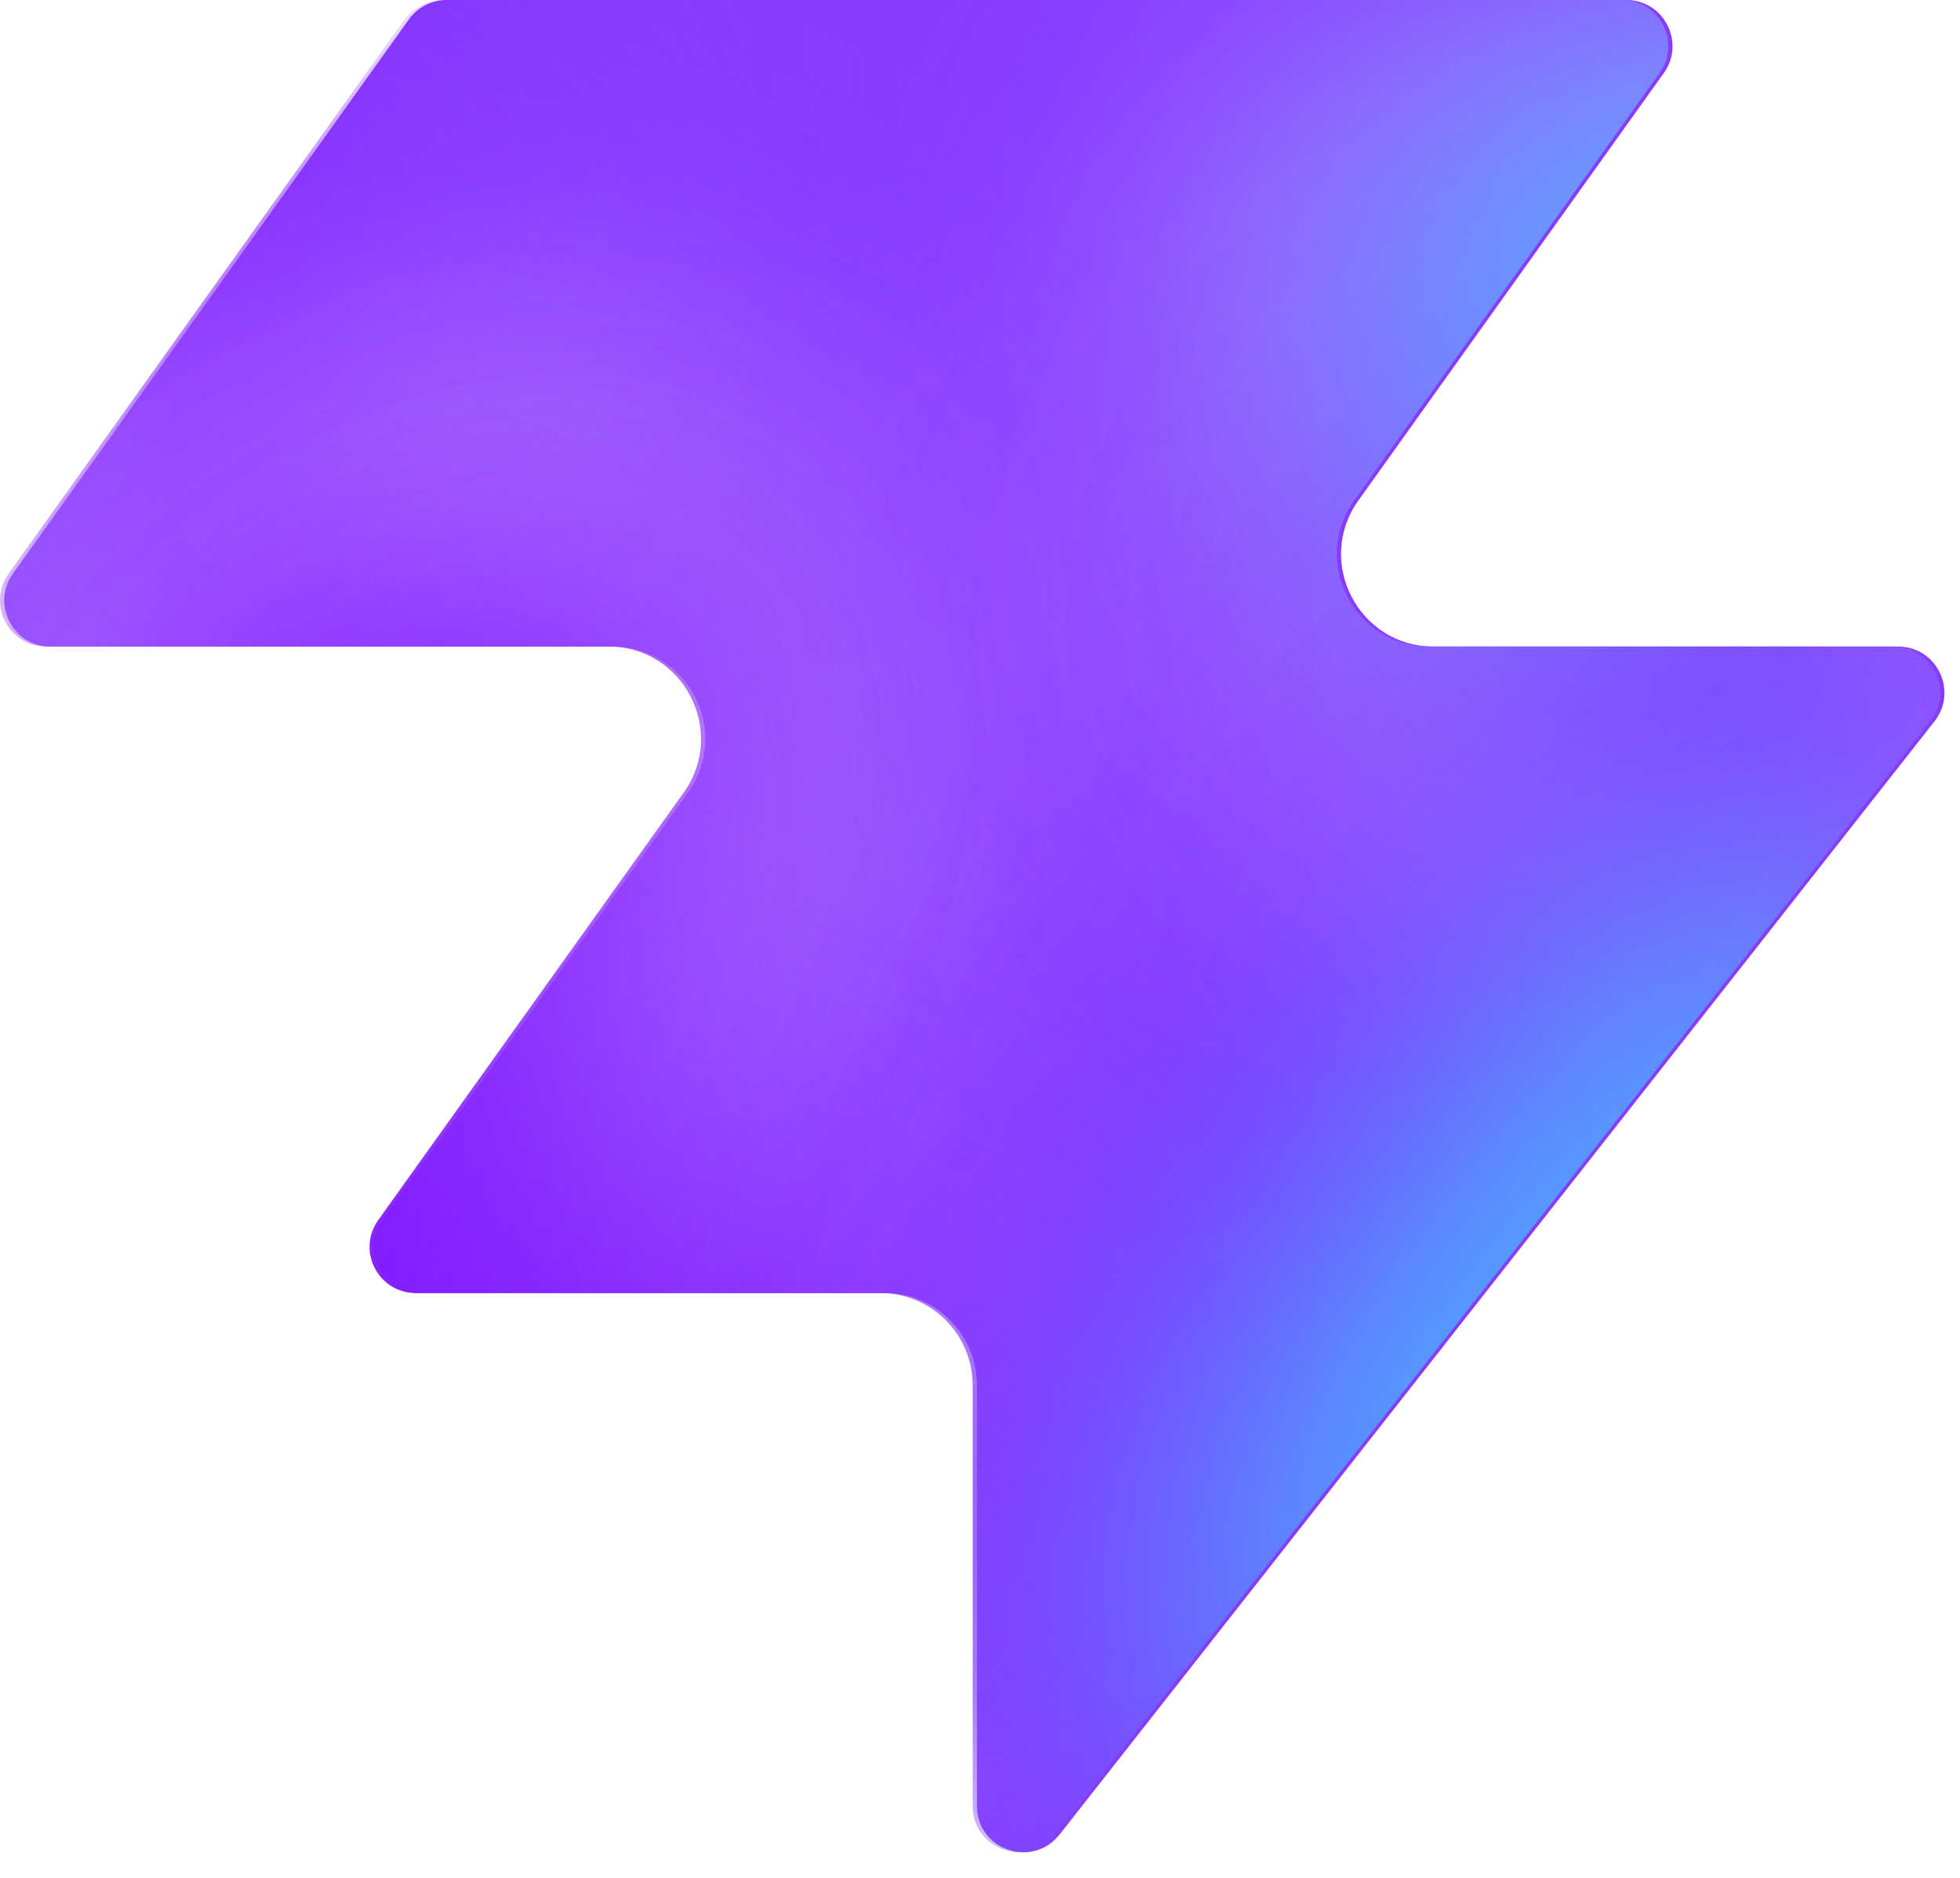
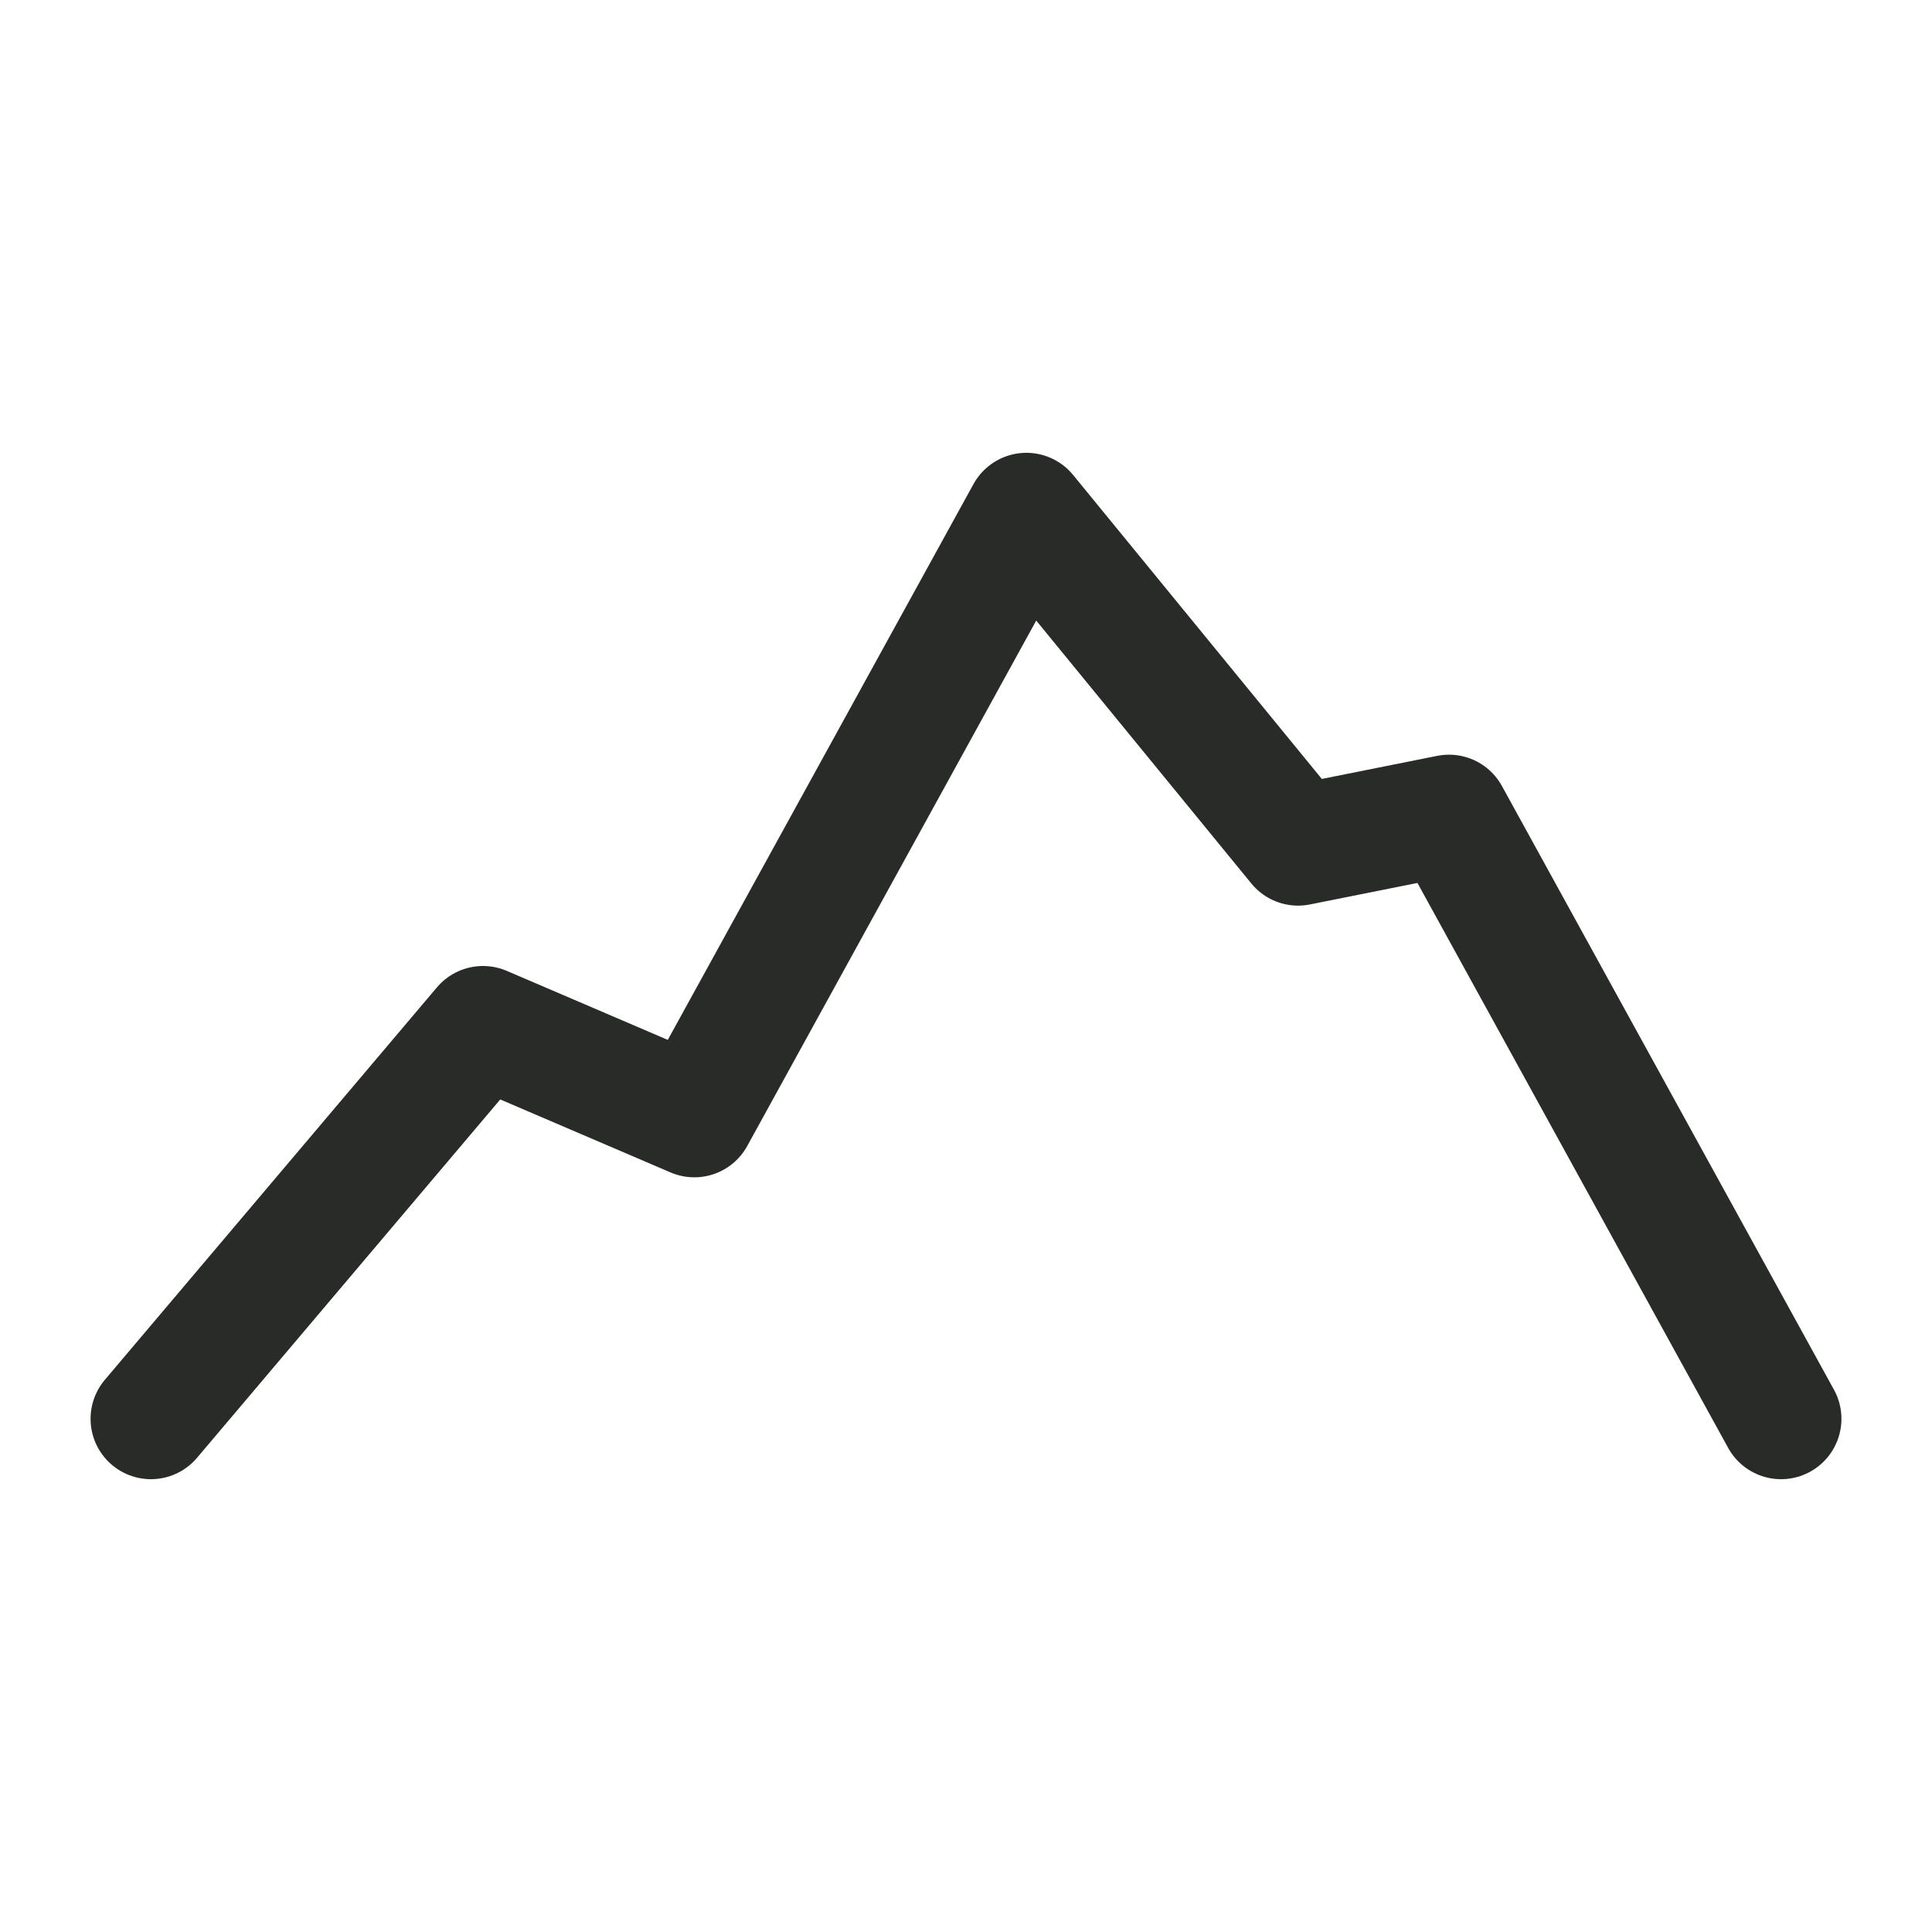
- <svg xmlns="http://www.w3.org/2000/svg" width="48" height="46" fill="none" viewBox="0 0 48 46">
-   <path fill="#863bff" d="M25.946 44.938c-.664.845-2.021.375-2.021-.698V33.937a2.26 2.26 0 0 0-2.262-2.262H10.287c-.92 0-1.456-1.04-.92-1.788l7.48-10.471c1.07-1.497 0-3.578-1.842-3.578H1.237c-.92 0-1.456-1.04-.92-1.788L10.013.474c.214-.297.556-.474.92-.474h28.894c.92 0 1.456 1.04.92 1.788l-7.48 10.471c-1.07 1.498 0 3.579 1.842 3.579h11.377c.943 0 1.473 1.088.89 1.83L25.947 44.94z" style="fill:#863bff;fill:color(display-p3 .525 .23 1);fill-opacity:1" />
-   <mask id="a" width="48" height="46" x="0" y="0" maskUnits="userSpaceOnUse" style="mask-type:alpha">
-     <path fill="#000" d="M25.842 44.938c-.664.844-2.021.375-2.021-.698V33.937a2.26 2.26 0 0 0-2.262-2.262H10.183c-.92 0-1.456-1.04-.92-1.788l7.48-10.471c1.07-1.498 0-3.579-1.842-3.579H1.133c-.92 0-1.456-1.04-.92-1.787L9.91.473c.214-.297.556-.474.92-.474h28.894c.92 0 1.456 1.04.92 1.788l-7.48 10.471c-1.07 1.498 0 3.578 1.842 3.578h11.377c.943 0 1.473 1.088.89 1.832L25.843 44.94z" style="fill:#000;fill-opacity:1" />
-   </mask>
-   <g mask="url(#a)">
-     <g filter="url(#b)">
-       <ellipse cx="5.508" cy="14.704" fill="#ede6ff" rx="5.508" ry="14.704" style="fill:#ede6ff;fill:color(display-p3 .927 .903 1);fill-opacity:1" transform="matrix(.00324 1 1 -.00324 -4.47 31.516)" />
-     </g>
-     <g filter="url(#c)">
-       <ellipse cx="10.399" cy="29.851" fill="#ede6ff" rx="10.399" ry="29.851" style="fill:#ede6ff;fill:color(display-p3 .927 .903 1);fill-opacity:1" transform="matrix(.00324 1 1 -.00324 -39.328 7.883)" />
-     </g>
-     <g filter="url(#d)">
-       <ellipse cx="5.508" cy="30.487" fill="#7e14ff" rx="5.508" ry="30.487" style="fill:#7e14ff;fill:color(display-p3 .492 .077 1);fill-opacity:1" transform="rotate(89.814 -25.913 -14.639)scale(1 -1)" />
-     </g>
-     <g filter="url(#e)">
-       <ellipse cx="5.508" cy="30.599" fill="#7e14ff" rx="5.508" ry="30.599" style="fill:#7e14ff;fill:color(display-p3 .492 .077 1);fill-opacity:1" transform="rotate(89.814 -32.644 -3.334)scale(1 -1)" />
-     </g>
-     <g filter="url(#f)">
-       <ellipse cx="5.508" cy="30.599" fill="#7e14ff" rx="5.508" ry="30.599" style="fill:#7e14ff;fill:color(display-p3 .492 .077 1);fill-opacity:1" transform="matrix(.00324 1 1 -.00324 -34.34 30.47)" />
-     </g>
-     <g filter="url(#g)">
-       <ellipse cx="14.072" cy="22.078" fill="#ede6ff" rx="14.072" ry="22.078" style="fill:#ede6ff;fill:color(display-p3 .927 .903 1);fill-opacity:1" transform="rotate(93.35 24.506 48.493)scale(-1 1)" />
-     </g>
-     <g filter="url(#h)">
-       <ellipse cx="3.47" cy="21.501" fill="#7e14ff" rx="3.47" ry="21.501" style="fill:#7e14ff;fill:color(display-p3 .492 .077 1);fill-opacity:1" transform="rotate(89.009 28.708 47.59)scale(-1 1)" />
-     </g>
-     <g filter="url(#i)">
-       <ellipse cx="3.47" cy="21.501" fill="#7e14ff" rx="3.47" ry="21.501" style="fill:#7e14ff;fill:color(display-p3 .492 .077 1);fill-opacity:1" transform="rotate(89.009 28.708 47.59)scale(-1 1)" />
-     </g>
-     <g filter="url(#j)">
-       <ellipse cx=".387" cy="8.972" fill="#7e14ff" rx="4.407" ry="29.108" style="fill:#7e14ff;fill:color(display-p3 .492 .077 1);fill-opacity:1" transform="rotate(39.51 .387 8.972)" />
-     </g>
-     <g filter="url(#k)">
-       <ellipse cx="47.523" cy="-6.092" fill="#7e14ff" rx="4.407" ry="29.108" style="fill:#7e14ff;fill:color(display-p3 .492 .077 1);fill-opacity:1" transform="rotate(37.892 47.523 -6.092)" />
-     </g>
-     <g filter="url(#l)">
-       <ellipse cx="41.412" cy="6.333" fill="#47bfff" rx="5.971" ry="9.665" style="fill:#47bfff;fill:color(display-p3 .28 .748 1);fill-opacity:1" transform="rotate(37.892 41.412 6.333)" />
-     </g>
-     <g filter="url(#m)">
-       <ellipse cx="-1.879" cy="38.332" fill="#7e14ff" rx="4.407" ry="29.108" style="fill:#7e14ff;fill:color(display-p3 .492 .077 1);fill-opacity:1" transform="rotate(37.892 -1.88 38.332)" />
-     </g>
-     <g filter="url(#n)">
-       <ellipse cx="-1.879" cy="38.332" fill="#7e14ff" rx="4.407" ry="29.108" style="fill:#7e14ff;fill:color(display-p3 .492 .077 1);fill-opacity:1" transform="rotate(37.892 -1.88 38.332)" />
-     </g>
-     <g filter="url(#o)">
-       <ellipse cx="35.651" cy="29.907" fill="#7e14ff" rx="4.407" ry="29.108" style="fill:#7e14ff;fill:color(display-p3 .492 .077 1);fill-opacity:1" transform="rotate(37.892 35.651 29.907)" />
-     </g>
-     <g filter="url(#p)">
-       <ellipse cx="38.418" cy="32.4" fill="#47bfff" rx="5.971" ry="15.297" style="fill:#47bfff;fill:color(display-p3 .28 .748 1);fill-opacity:1" transform="rotate(37.892 38.418 32.4)" />
-     </g>
-   </g>
-   <defs>
-     <filter id="b" width="60.045" height="41.654" x="-19.77" y="16.149" color-interpolation-filters="sRGB" filterUnits="userSpaceOnUse">
-       <feFlood flood-opacity="0" result="BackgroundImageFix" />
-       <feBlend in="SourceGraphic" in2="BackgroundImageFix" result="shape" />
-       <feGaussianBlur result="effect1_foregroundBlur_2002_17158" stdDeviation="7.659" />
-     </filter>
-     <filter id="c" width="90.34" height="51.437" x="-54.613" y="-7.533" color-interpolation-filters="sRGB" filterUnits="userSpaceOnUse">
-       <feFlood flood-opacity="0" result="BackgroundImageFix" />
-       <feBlend in="SourceGraphic" in2="BackgroundImageFix" result="shape" />
-       <feGaussianBlur result="effect1_foregroundBlur_2002_17158" stdDeviation="7.659" />
-     </filter>
-     <filter id="d" width="79.355" height="29.4" x="-49.64" y="2.03" color-interpolation-filters="sRGB" filterUnits="userSpaceOnUse">
-       <feFlood flood-opacity="0" result="BackgroundImageFix" />
-       <feBlend in="SourceGraphic" in2="BackgroundImageFix" result="shape" />
-       <feGaussianBlur result="effect1_foregroundBlur_2002_17158" stdDeviation="4.596" />
-     </filter>
-     <filter id="e" width="79.579" height="29.4" x="-45.045" y="20.029" color-interpolation-filters="sRGB" filterUnits="userSpaceOnUse">
-       <feFlood flood-opacity="0" result="BackgroundImageFix" />
-       <feBlend in="SourceGraphic" in2="BackgroundImageFix" result="shape" />
-       <feGaussianBlur result="effect1_foregroundBlur_2002_17158" stdDeviation="4.596" />
-     </filter>
-     <filter id="f" width="79.579" height="29.4" x="-43.513" y="21.178" color-interpolation-filters="sRGB" filterUnits="userSpaceOnUse">
-       <feFlood flood-opacity="0" result="BackgroundImageFix" />
-       <feBlend in="SourceGraphic" in2="BackgroundImageFix" result="shape" />
-       <feGaussianBlur result="effect1_foregroundBlur_2002_17158" stdDeviation="4.596" />
-     </filter>
-     <filter id="g" width="74.749" height="58.852" x="15.756" y="-17.901" color-interpolation-filters="sRGB" filterUnits="userSpaceOnUse">
-       <feFlood flood-opacity="0" result="BackgroundImageFix" />
-       <feBlend in="SourceGraphic" in2="BackgroundImageFix" result="shape" />
-       <feGaussianBlur result="effect1_foregroundBlur_2002_17158" stdDeviation="7.659" />
-     </filter>
-     <filter id="h" width="61.377" height="25.362" x="23.548" y="2.284" color-interpolation-filters="sRGB" filterUnits="userSpaceOnUse">
-       <feFlood flood-opacity="0" result="BackgroundImageFix" />
-       <feBlend in="SourceGraphic" in2="BackgroundImageFix" result="shape" />
-       <feGaussianBlur result="effect1_foregroundBlur_2002_17158" stdDeviation="4.596" />
-     </filter>
-     <filter id="i" width="61.377" height="25.362" x="23.548" y="2.284" color-interpolation-filters="sRGB" filterUnits="userSpaceOnUse">
-       <feFlood flood-opacity="0" result="BackgroundImageFix" />
-       <feBlend in="SourceGraphic" in2="BackgroundImageFix" result="shape" />
-       <feGaussianBlur result="effect1_foregroundBlur_2002_17158" stdDeviation="4.596" />
-     </filter>
-     <filter id="j" width="56.045" height="63.649" x="-27.636" y="-22.853" color-interpolation-filters="sRGB" filterUnits="userSpaceOnUse">
-       <feFlood flood-opacity="0" result="BackgroundImageFix" />
-       <feBlend in="SourceGraphic" in2="BackgroundImageFix" result="shape" />
-       <feGaussianBlur result="effect1_foregroundBlur_2002_17158" stdDeviation="4.596" />
-     </filter>
-     <filter id="k" width="54.814" height="64.646" x="20.116" y="-38.415" color-interpolation-filters="sRGB" filterUnits="userSpaceOnUse">
-       <feFlood flood-opacity="0" result="BackgroundImageFix" />
-       <feBlend in="SourceGraphic" in2="BackgroundImageFix" result="shape" />
-       <feGaussianBlur result="effect1_foregroundBlur_2002_17158" stdDeviation="4.596" />
-     </filter>
-     <filter id="l" width="33.541" height="35.313" x="24.641" y="-11.323" color-interpolation-filters="sRGB" filterUnits="userSpaceOnUse">
-       <feFlood flood-opacity="0" result="BackgroundImageFix" />
-       <feBlend in="SourceGraphic" in2="BackgroundImageFix" result="shape" />
-       <feGaussianBlur result="effect1_foregroundBlur_2002_17158" stdDeviation="4.596" />
-     </filter>
-     <filter id="m" width="54.814" height="64.646" x="-29.286" y="6.009" color-interpolation-filters="sRGB" filterUnits="userSpaceOnUse">
-       <feFlood flood-opacity="0" result="BackgroundImageFix" />
-       <feBlend in="SourceGraphic" in2="BackgroundImageFix" result="shape" />
-       <feGaussianBlur result="effect1_foregroundBlur_2002_17158" stdDeviation="4.596" />
-     </filter>
-     <filter id="n" width="54.814" height="64.646" x="-29.286" y="6.009" color-interpolation-filters="sRGB" filterUnits="userSpaceOnUse">
-       <feFlood flood-opacity="0" result="BackgroundImageFix" />
-       <feBlend in="SourceGraphic" in2="BackgroundImageFix" result="shape" />
-       <feGaussianBlur result="effect1_foregroundBlur_2002_17158" stdDeviation="4.596" />
-     </filter>
-     <filter id="o" width="54.814" height="64.646" x="8.244" y="-2.416" color-interpolation-filters="sRGB" filterUnits="userSpaceOnUse">
-       <feFlood flood-opacity="0" result="BackgroundImageFix" />
-       <feBlend in="SourceGraphic" in2="BackgroundImageFix" result="shape" />
-       <feGaussianBlur result="effect1_foregroundBlur_2002_17158" stdDeviation="4.596" />
-     </filter>
-     <filter id="p" width="39.409" height="43.623" x="18.713" y="10.588" color-interpolation-filters="sRGB" filterUnits="userSpaceOnUse">
-       <feFlood flood-opacity="0" result="BackgroundImageFix" />
-       <feBlend in="SourceGraphic" in2="BackgroundImageFix" result="shape" />
-       <feGaussianBlur result="effect1_foregroundBlur_2002_17158" stdDeviation="4.596" />
-     </filter>
-   </defs>
+ <svg xmlns="http://www.w3.org/2000/svg" viewBox="0 0 64 64" width="64" height="64">
+   <path d="M5 47 16 34 23 37 34 17 43 28 48 27 59 47" fill="none" stroke="#292B29" stroke-width="4" stroke-linecap="round" stroke-linejoin="round" />
</svg>
